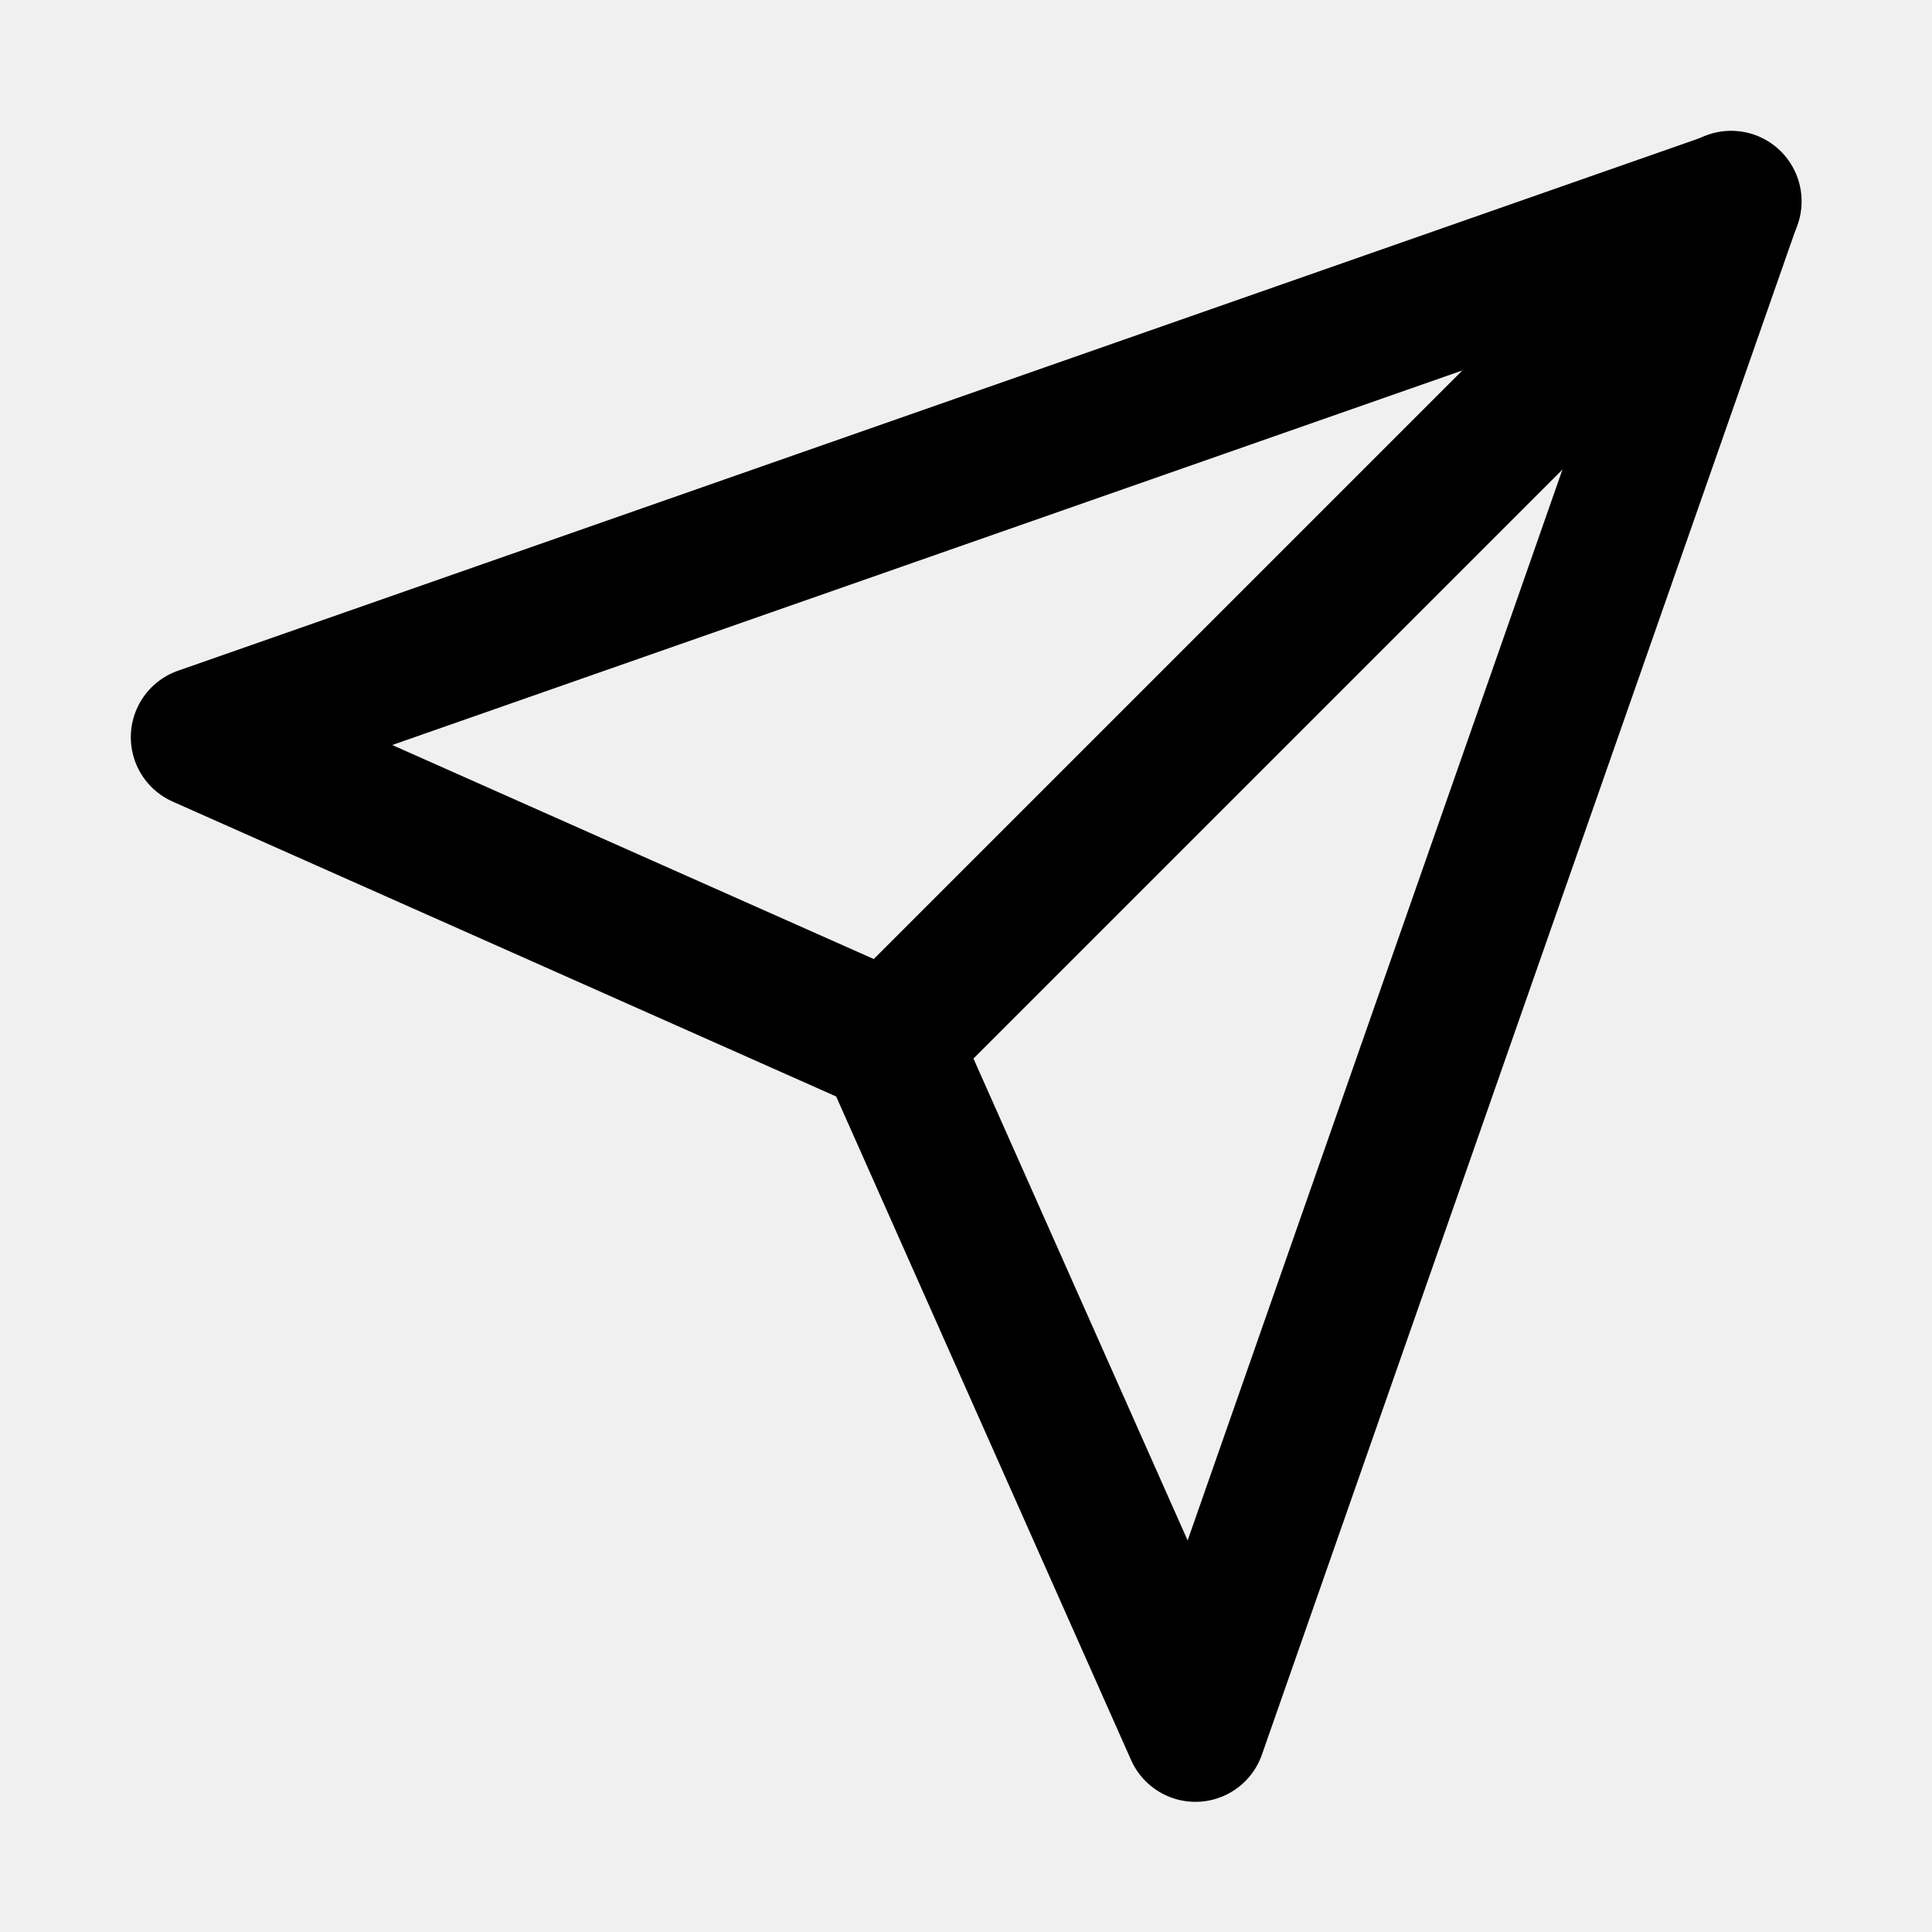
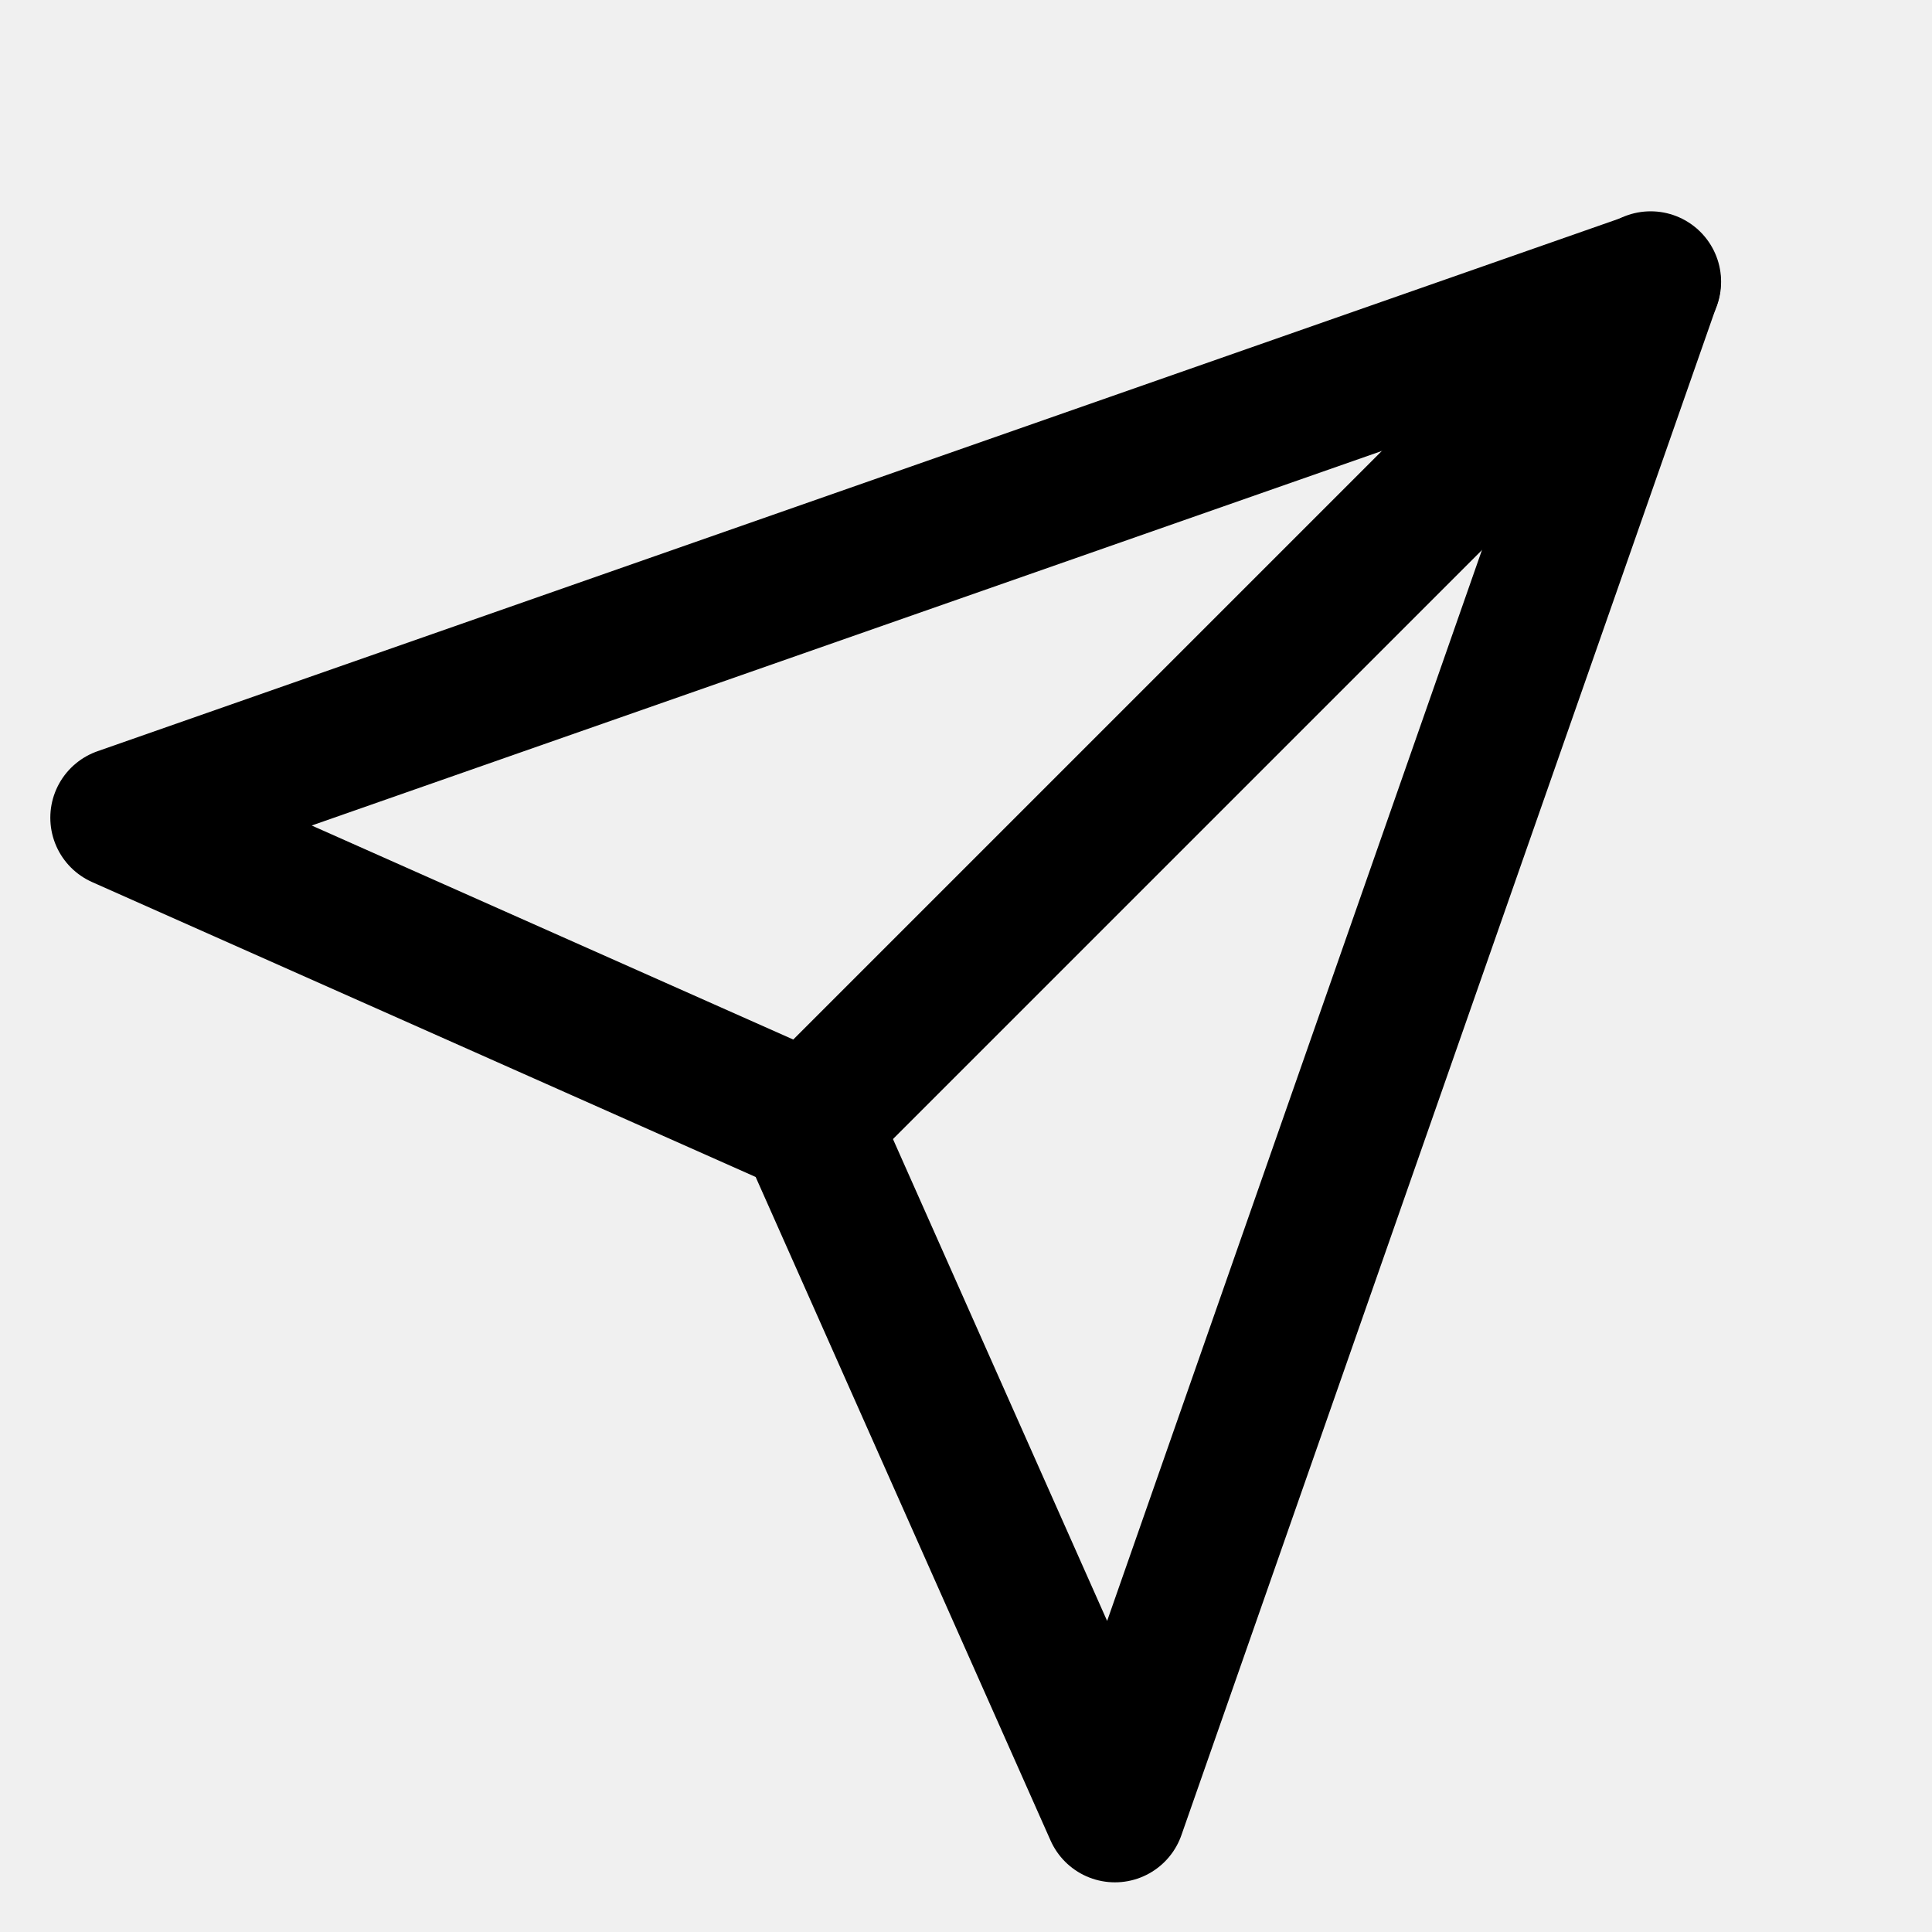
<svg xmlns="http://www.w3.org/2000/svg" width="24" height="24" viewBox="0 0 24 24" fill="none">
-   <g clip-path="url(#clip0_1698_6188)">
-     <path d="M21.505 2.5L11.055 12.95" stroke="currentColor" stroke-width="1.75" stroke-linecap="round" stroke-linejoin="round" />
-     <path d="M21.5 2.508L14.85 21.508L11.05 12.958L2.5 9.158L21.5 2.508Z" stroke="currentColor" stroke-width="1.75" stroke-linejoin="round" />
+   <g clip-path="url(#clip0_1424_46334)">
+     <path d="M20.505 3.5L10.055 13.95" stroke="currentColor" stroke-width="1.75" stroke-linecap="round" stroke-linejoin="round" />
+     <path d="M20.5 3.508L13.85 22.508L10.05 13.958L1.5 10.158L20.5 3.508Z" stroke="currentColor" stroke-width="1.75" stroke-linejoin="round" />
  </g>
  <defs>
-     <clipPath id="clip0_1698_6188">
+     <clipPath id="clip0_1424_46334">
      <rect width="24" height="24" fill="white" />
    </clipPath>
  </defs>
</svg>
